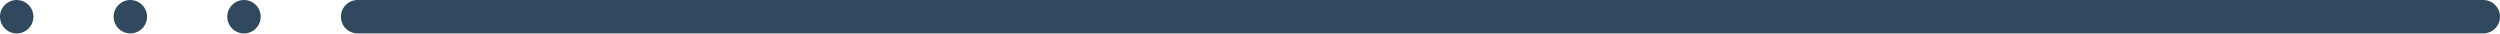
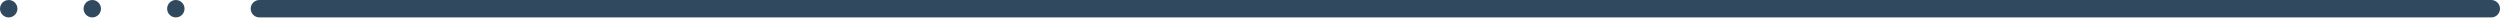
- <svg xmlns="http://www.w3.org/2000/svg" width="748" height="10" viewBox="0 0 748 10" fill="none">
-   <rect x="102" width="646" height="10" rx="5" fill="#30495F" />
-   <circle cx="73" cy="5" r="5" fill="#30495F" />
-   <circle cx="39" cy="5" r="5" fill="#30495F" />
-   <circle cx="5" cy="5" r="5" fill="#30495F" />
+ <svg xmlns="http://www.w3.org/2000/svg" width="718" height="5" viewBox="0 0 718 5" fill="none">
+   <rect x="72" width="646" height="5" rx="2.5" fill="#30495F" />
+   <circle cx="50.5" cy="2.5" r="2.5" fill="#30495F" />
+   <circle cx="26.5" cy="2.5" r="2.5" fill="#30495F" />
+   <circle cx="2.5" cy="2.5" r="2.5" fill="#30495F" />
</svg>
